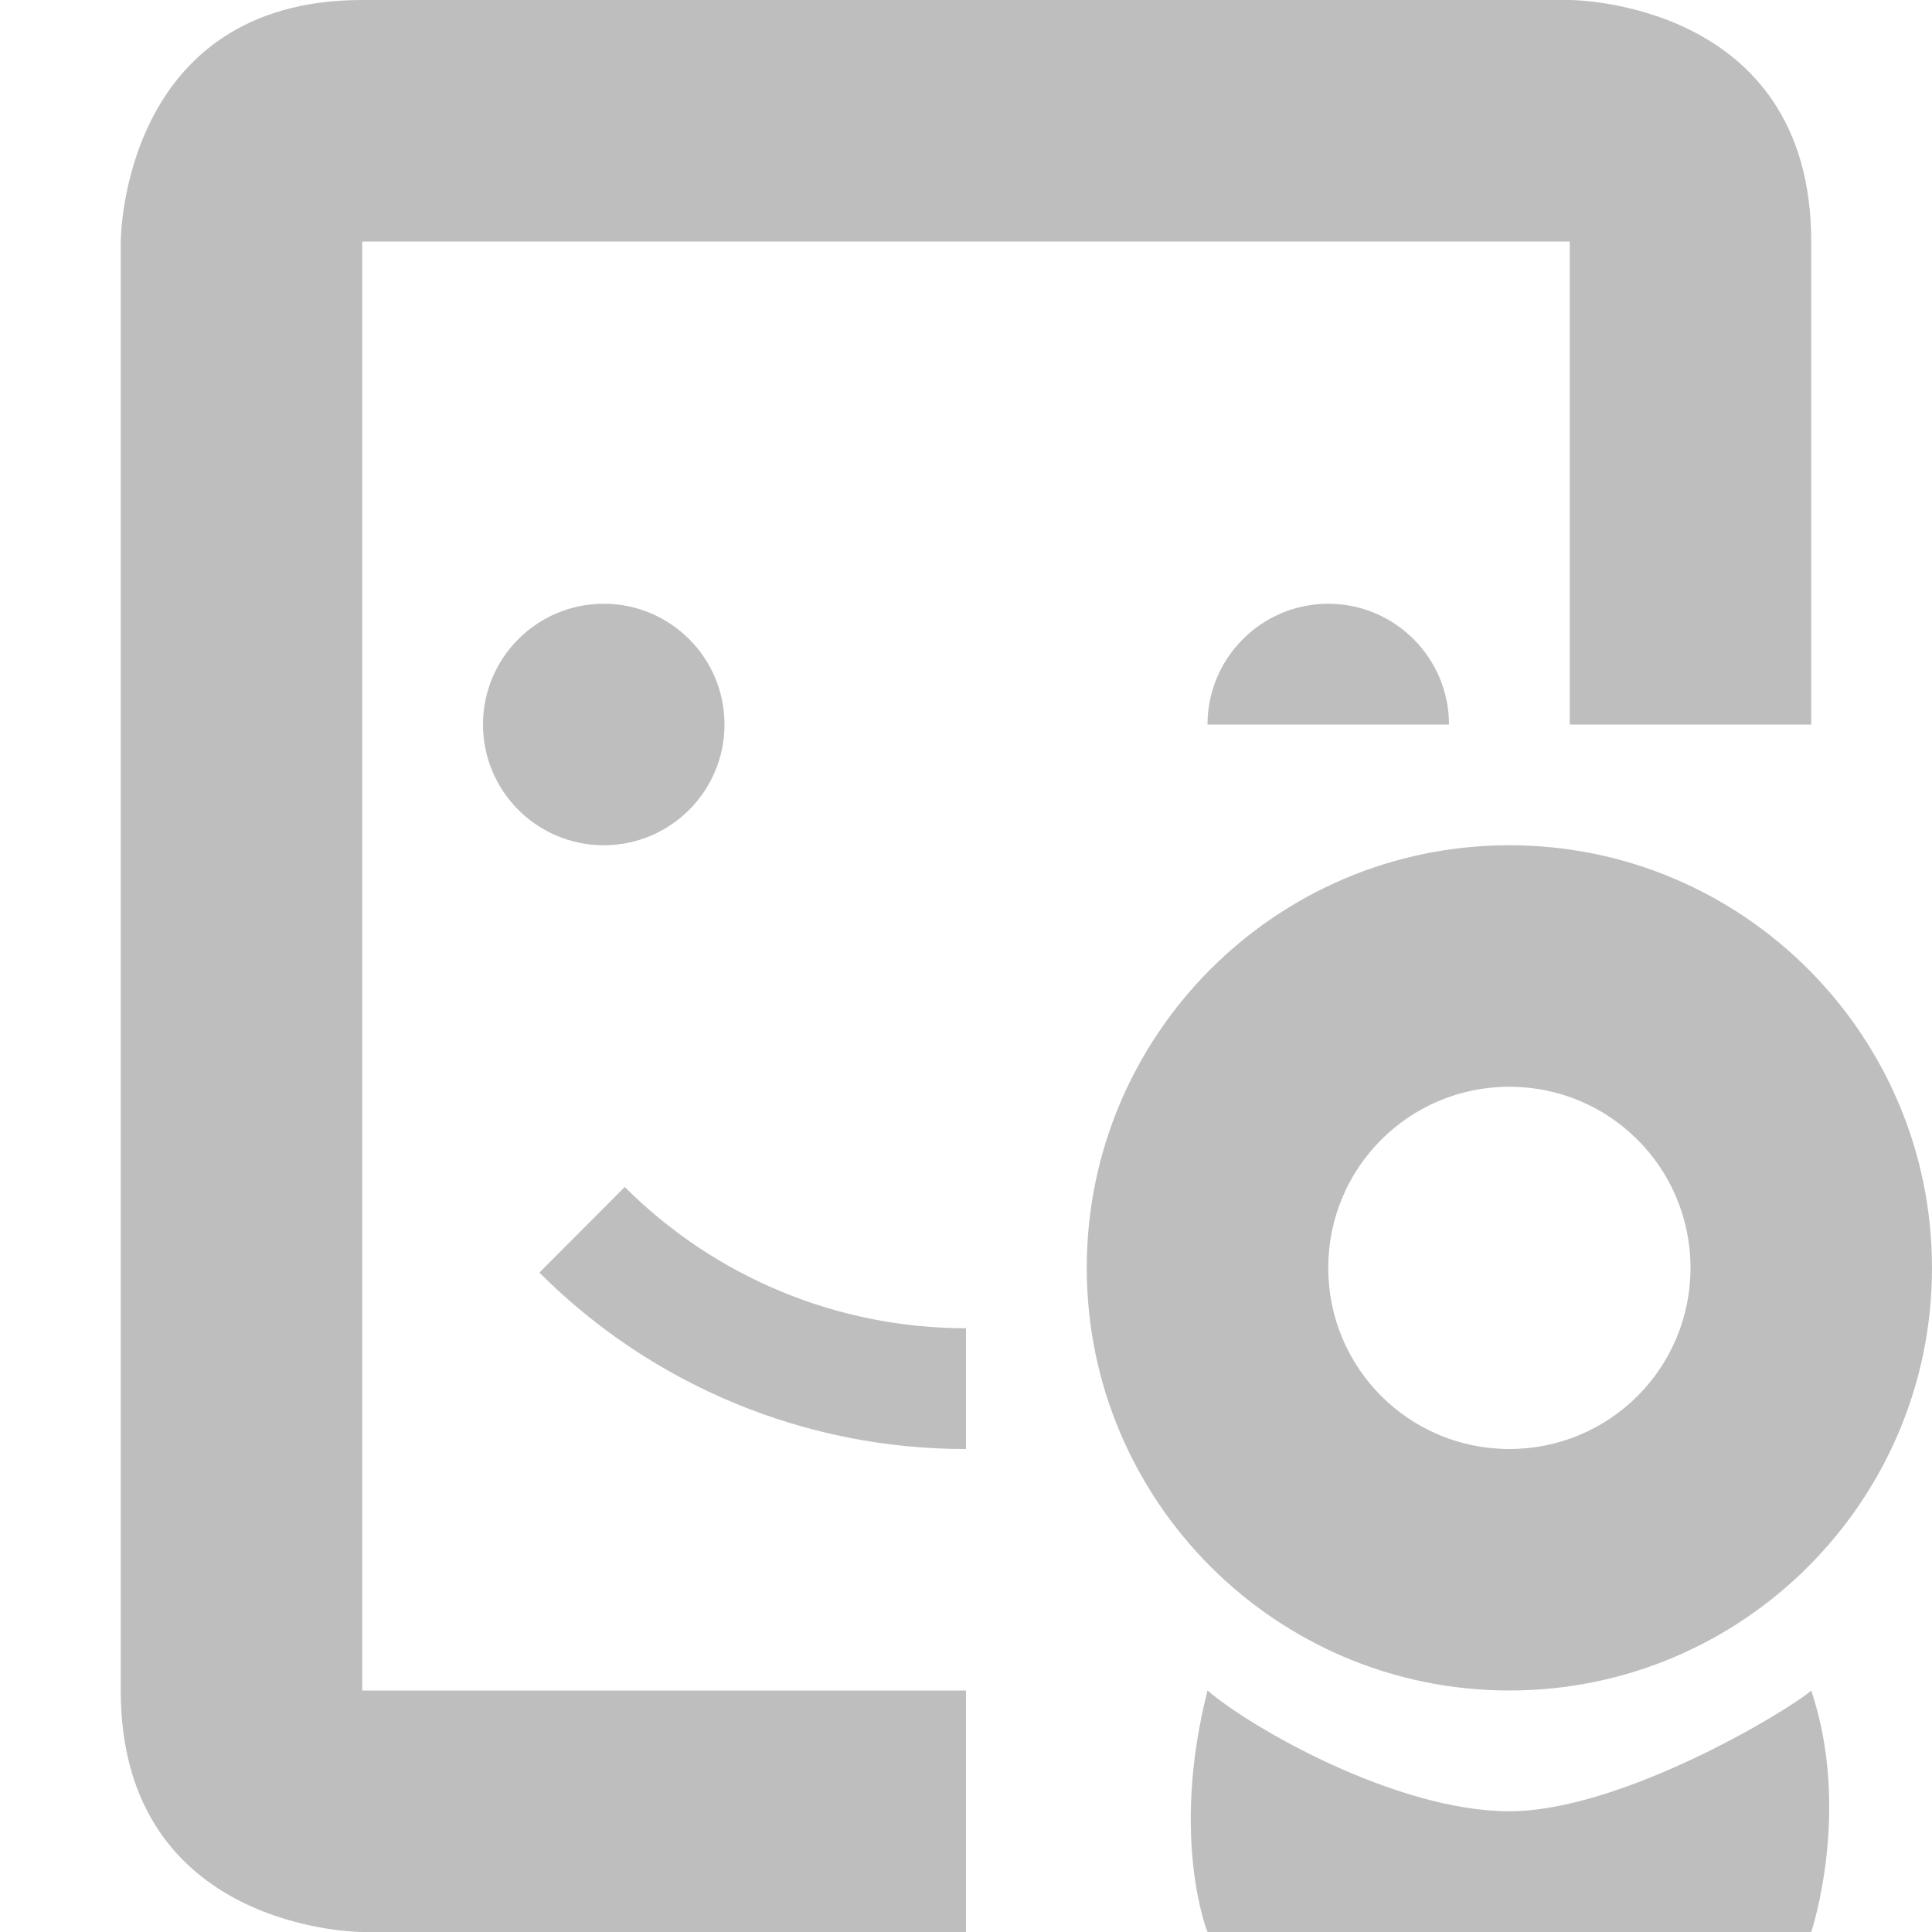
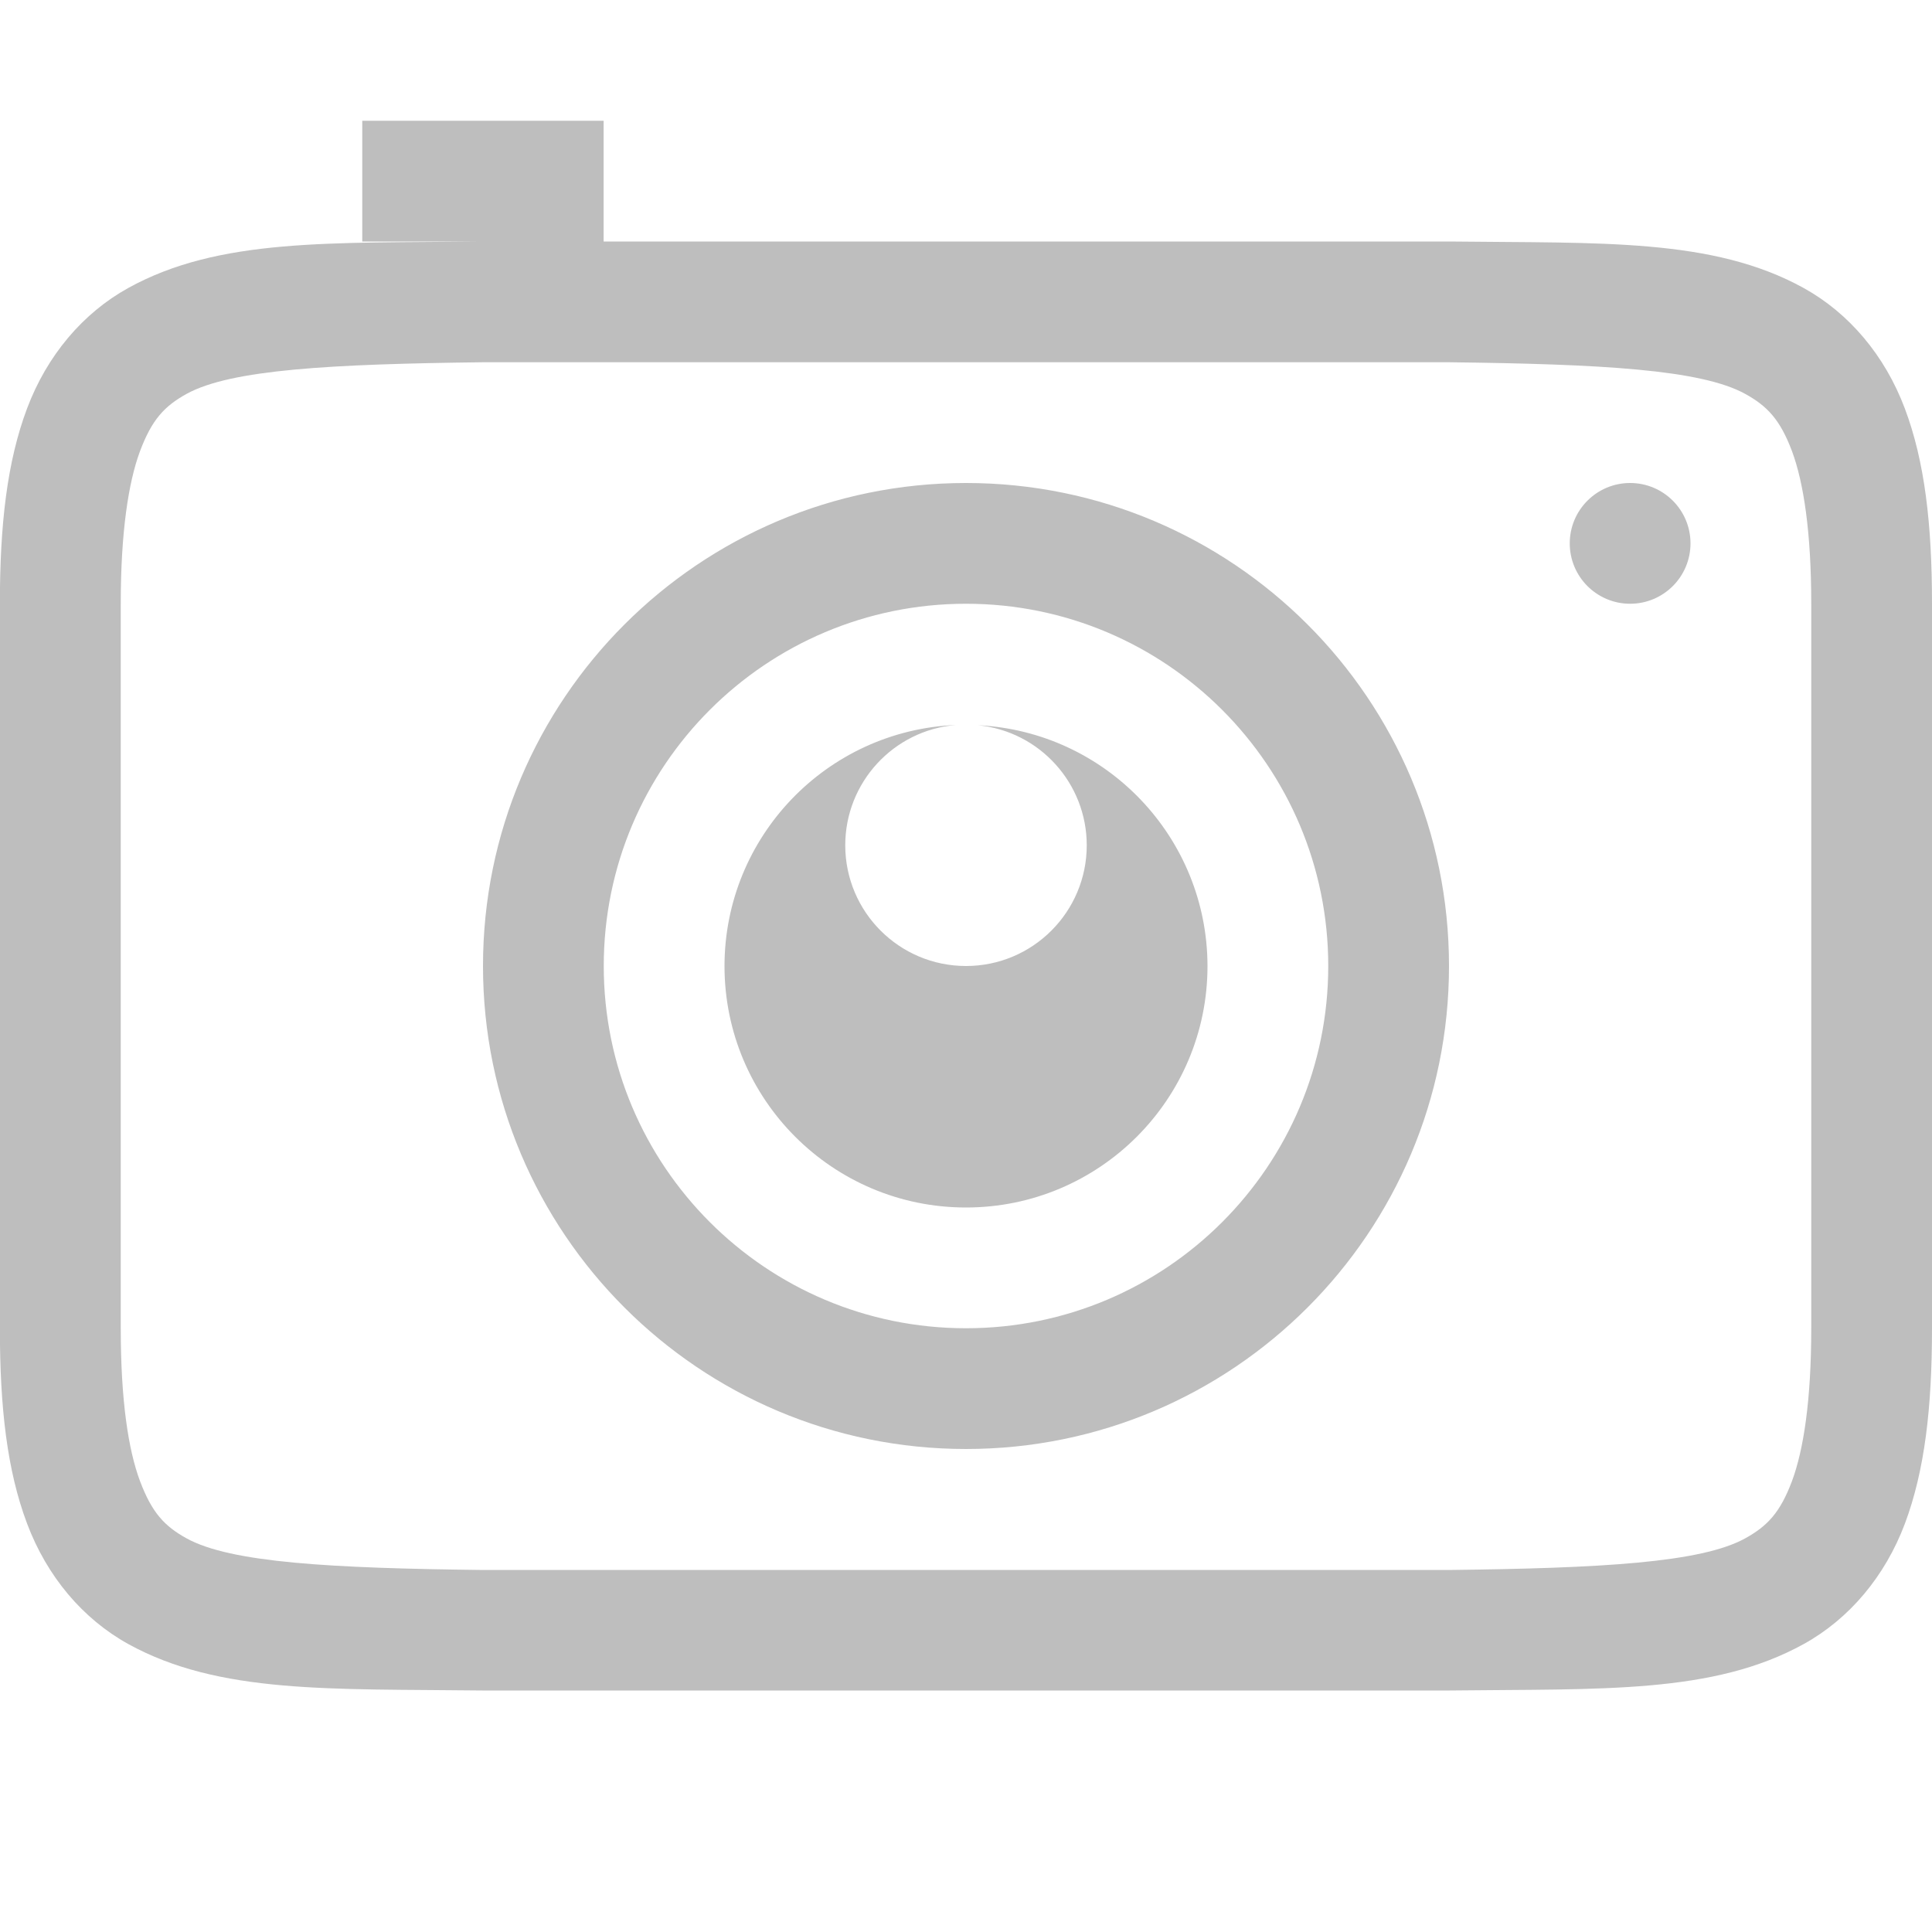
<svg xmlns="http://www.w3.org/2000/svg" version="1.1" viewBox="0 0 16 16">
-   <path d="M3 0C1 0 1 2 1 2v12c0 2 2 2 2 2h5v-2H3V2h10v4h2V2c0-2-2-2-2-2H3zm2 5a1 1 0 1 0 0 2 1 1 0 0 0 0-2zm6 0c-.553 0-1 .45-1 1h2c0-.55-.447-1-1-1zm1.5 2C10.567 7 9 8.57 9 10.5s1.567 3.5 3.5 3.5 3.5-1.57 3.5-3.5S14.433 7 12.5 7zm0 2c.83 0 1.5.67 1.5 1.5s-.67 1.5-1.5 1.5-1.5-.67-1.5-1.5.67-1.5 1.5-1.5zm-7.326.83l-.707.709A4.98 4.98 0 0 0 8 12v-1c-1.06 0-2.077-.42-2.826-1.17zM10 14c-.312 1.23 0 2 0 2h5s.335-1 0-2c-.18.16-1.566 1-2.5 1-.934 0-2.139-.69-2.5-1z" fill="#bebebe" />
+   <path d="m3 1v1h0.994c-1.258 0.015-2.179-0.031-2.932 0.385-0.376 0.208-0.673 0.559-0.838 0.998-0.165 0.439-0.225 0.96-0.225 1.617v6c0 0.658 0.06 1.179 0.225 1.617 0.165 0.439 0.462 0.79 0.838 0.998 0.753 0.415 1.673 0.37 2.932 0.385h8.012c1.258-0.015 2.179 0.031 2.932-0.385 0.376-0.208 0.673-0.559 0.838-0.998 0.164-0.439 0.224-0.96 0.224-1.617v-6c0-0.658-0.06-1.179-0.225-1.617-0.165-0.439-0.462-0.79-0.838-0.998-0.753-0.415-1.673-0.37-2.932-0.385h-7.006v-1zm1 2h8c1.258 0.015 2.087 0.06 2.453 0.262 0.183 0.101 0.289 0.213 0.387 0.473 0.097 0.26 0.16 0.673 0.16 1.266v6c0 0.592-0.063 1.006-0.16 1.266-0.098 0.26-0.203 0.371-0.387 0.473-0.366 0.202-1.195 0.247-2.453 0.262h-8c-1.258-0.015-2.089-0.06-2.455-0.262-0.183-0.101-0.287-0.213-0.385-0.473-0.098-0.26-0.16-0.673-0.16-1.266v-6c0-0.592 0.063-1.006 0.16-1.266 0.098-0.26 0.201-0.371 0.385-0.473 0.366-0.202 1.197-0.247 2.455-0.262zm4 1a4 4 0 0 0-4 4 4 4 0 0 0 4 4 4 4 0 0 0 4-4 4 4 0 0 0-4-4zm5.5 0a0.5 0.5 0 0 0-0.5 0.5 0.5 0.5 0 0 0 0.5 0.5 0.5 0.5 0 0 0 0.5-0.5 0.5 0.5 0 0 0-0.5-0.5zm-5.5 1a3 3 0 0 1 3 3 3 3 0 0 1-3 3 3 3 0 0 1-3-3 3 3 0 0 1 3-3zm-0.084 1.004a2 2 0 0 0-1.916 1.996 2 2 0 0 0 2 2 2 2 0 0 0 2-2 2 2 0 0 0-1.9-1.994 1 1 0 0 1 0.9 0.994 1 1 0 0 1-1 1 1 1 0 0 1-1-1 1 1 0 0 1 0.916-0.996z" fill="#bebebe" />
</svg>
